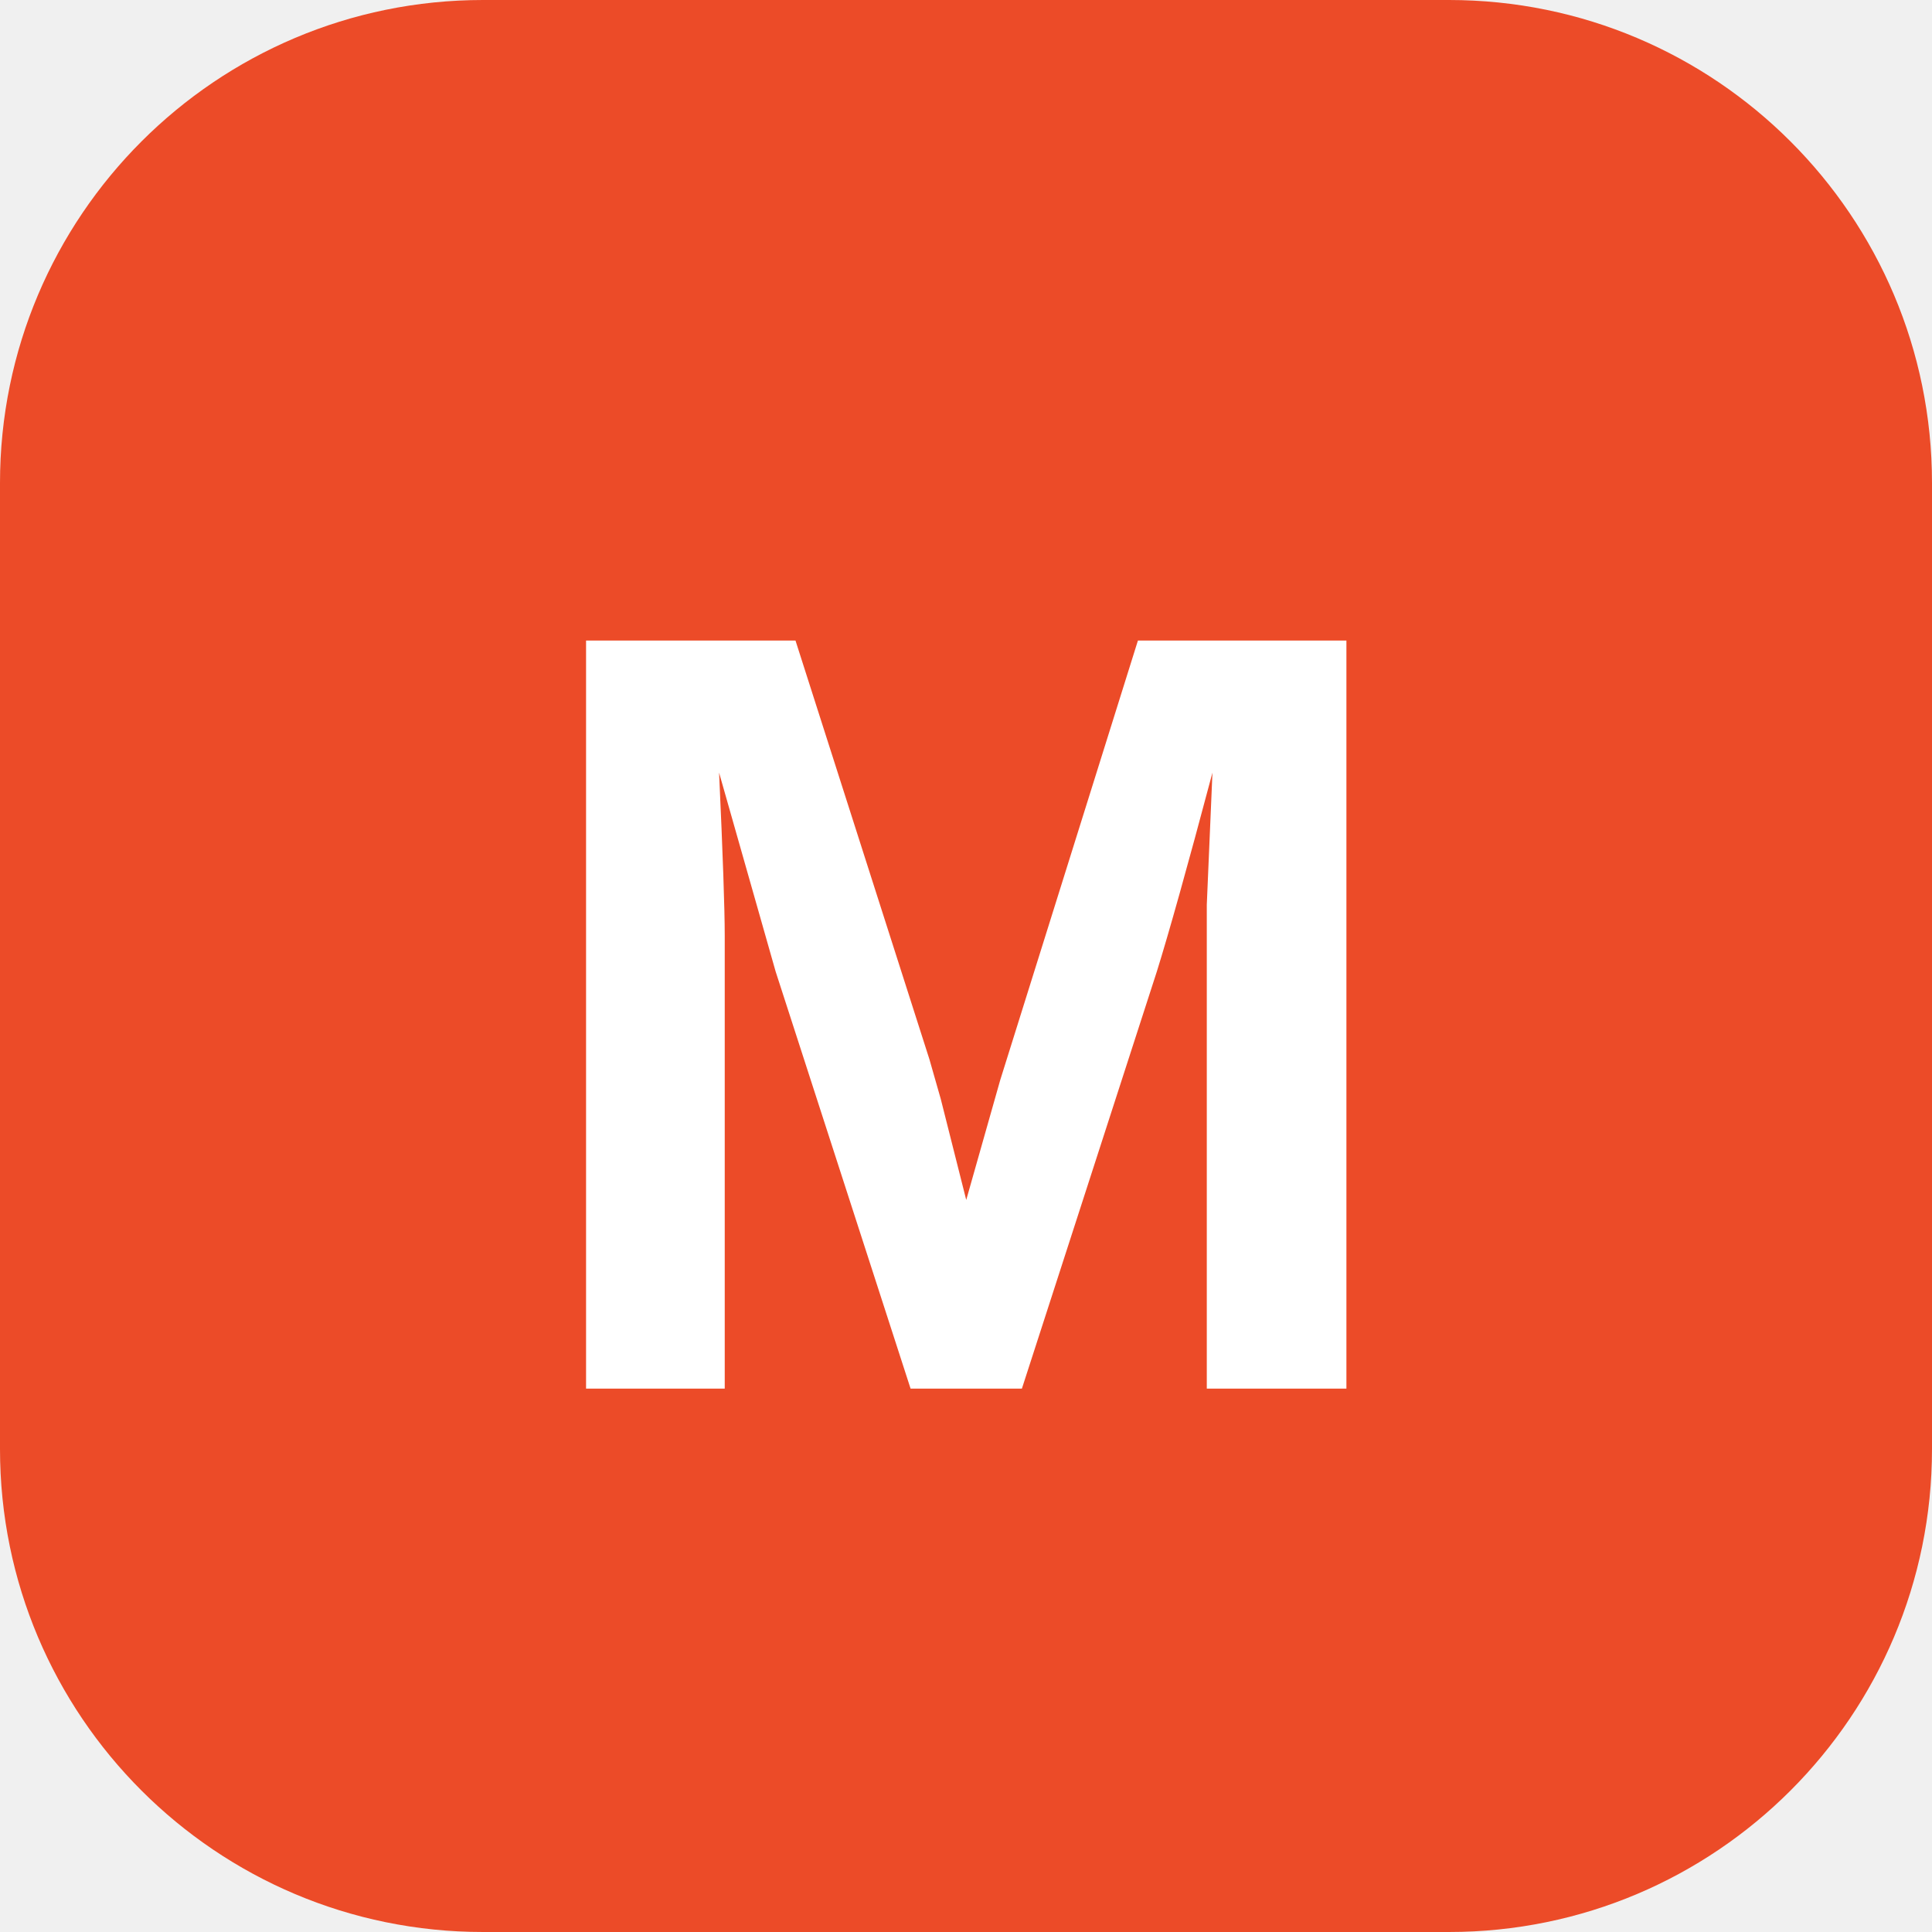
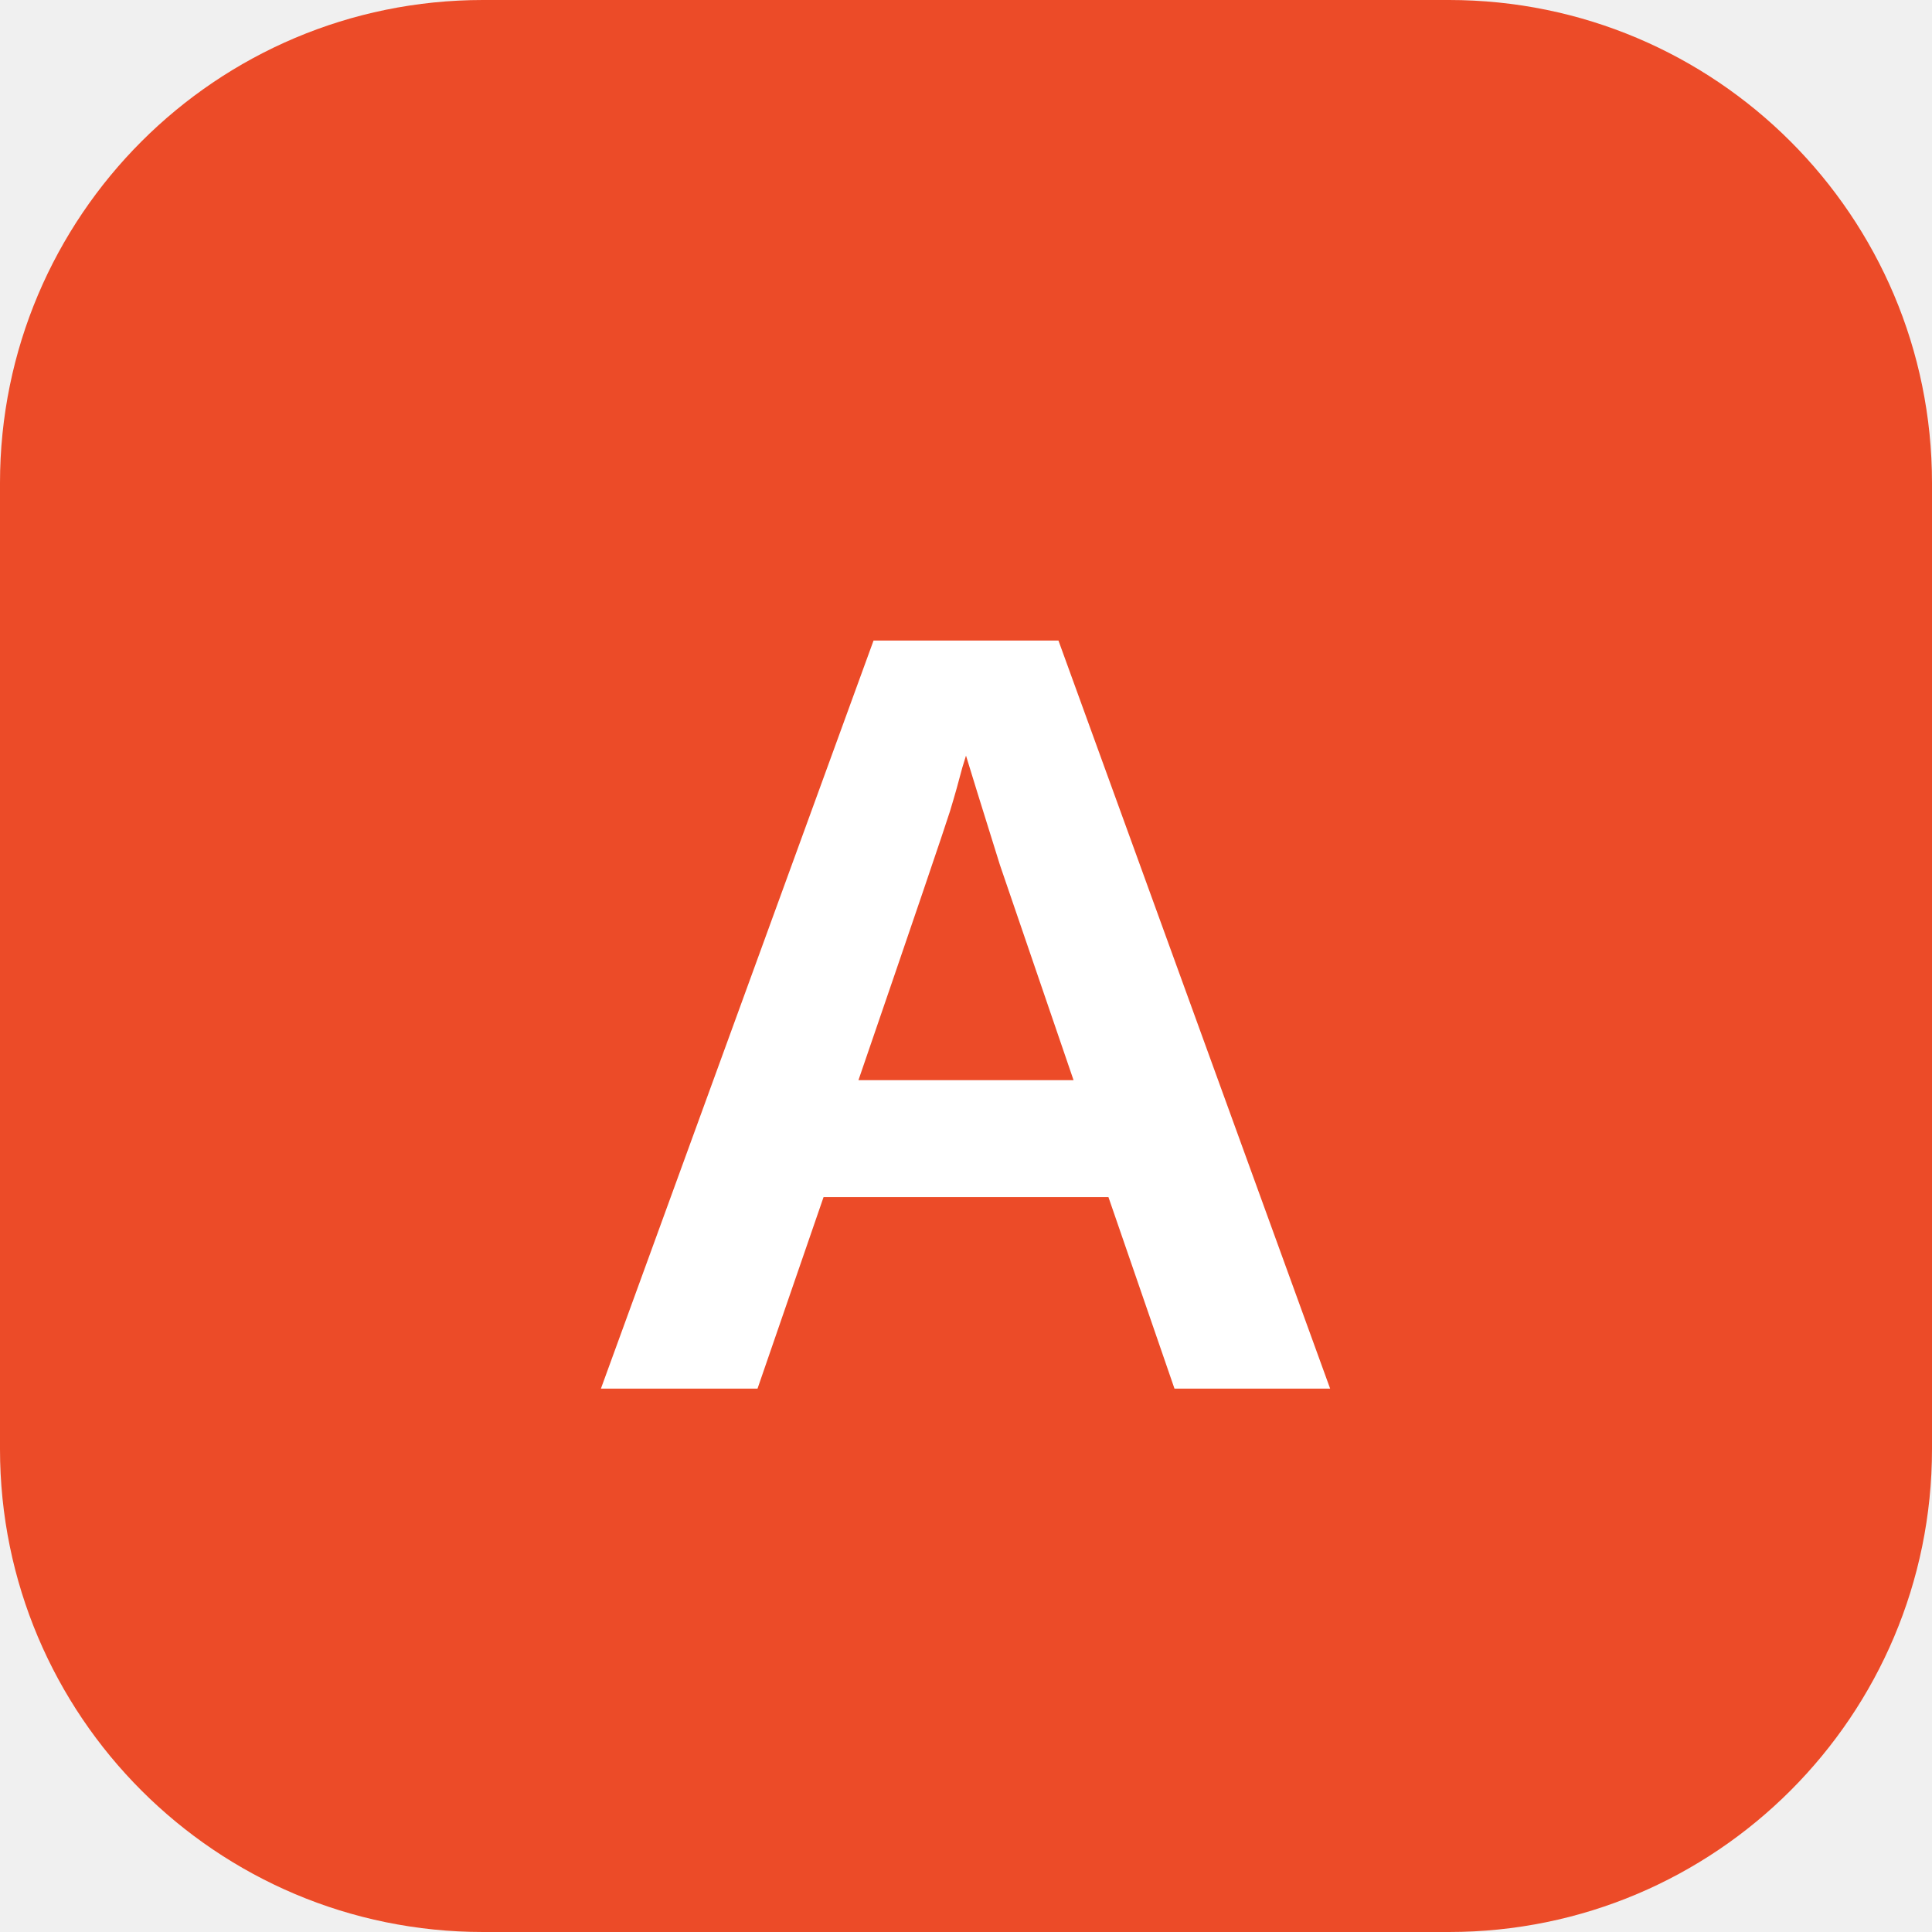
<svg xmlns="http://www.w3.org/2000/svg" width="32" height="32" viewBox="0 0 32 32">
  <rect width="32" height="32" rx="8" fill="#ec4b28" />
-   <text x="16" y="23" font-family="Arial, Helvetica, sans-serif" font-size="18" font-weight="800" fill="#ffffff" text-anchor="middle">M</text>
+   <text x="16" y="23" font-family="Arial, Helvetica, sans-serif" font-size="18" font-weight="800" fill="#ffffff" text-anchor="middle">A</text>
</svg>
